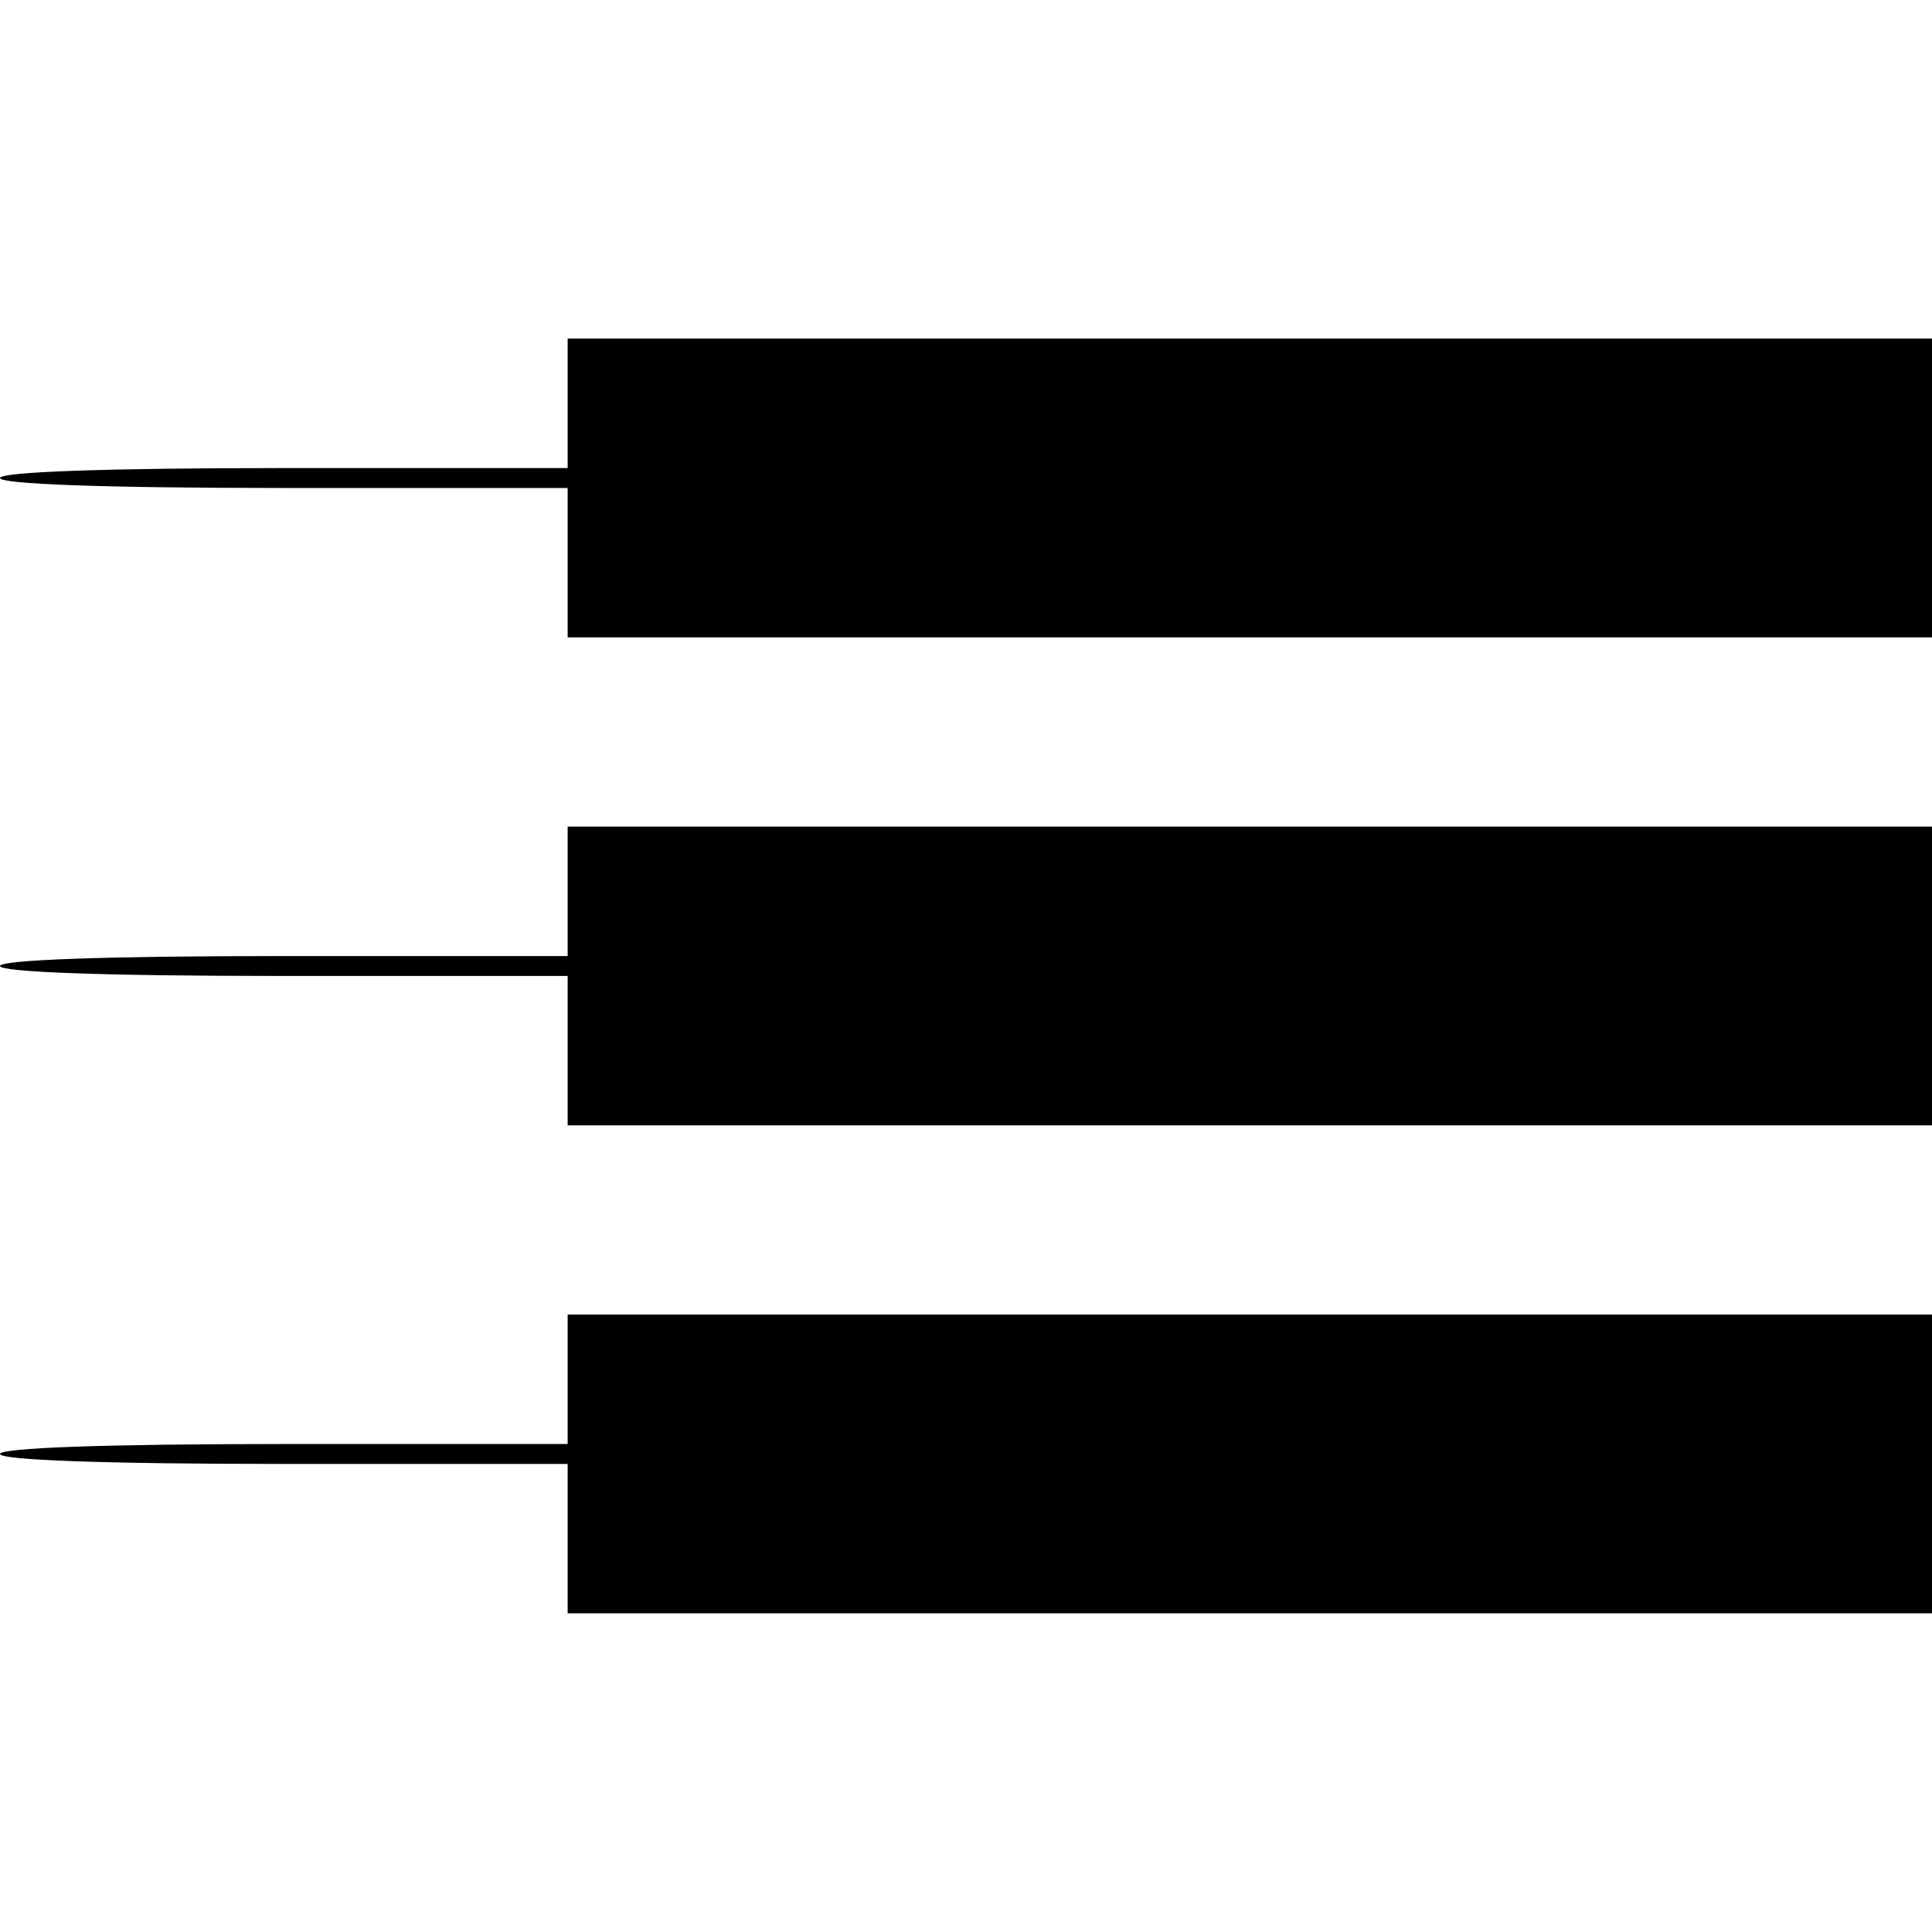
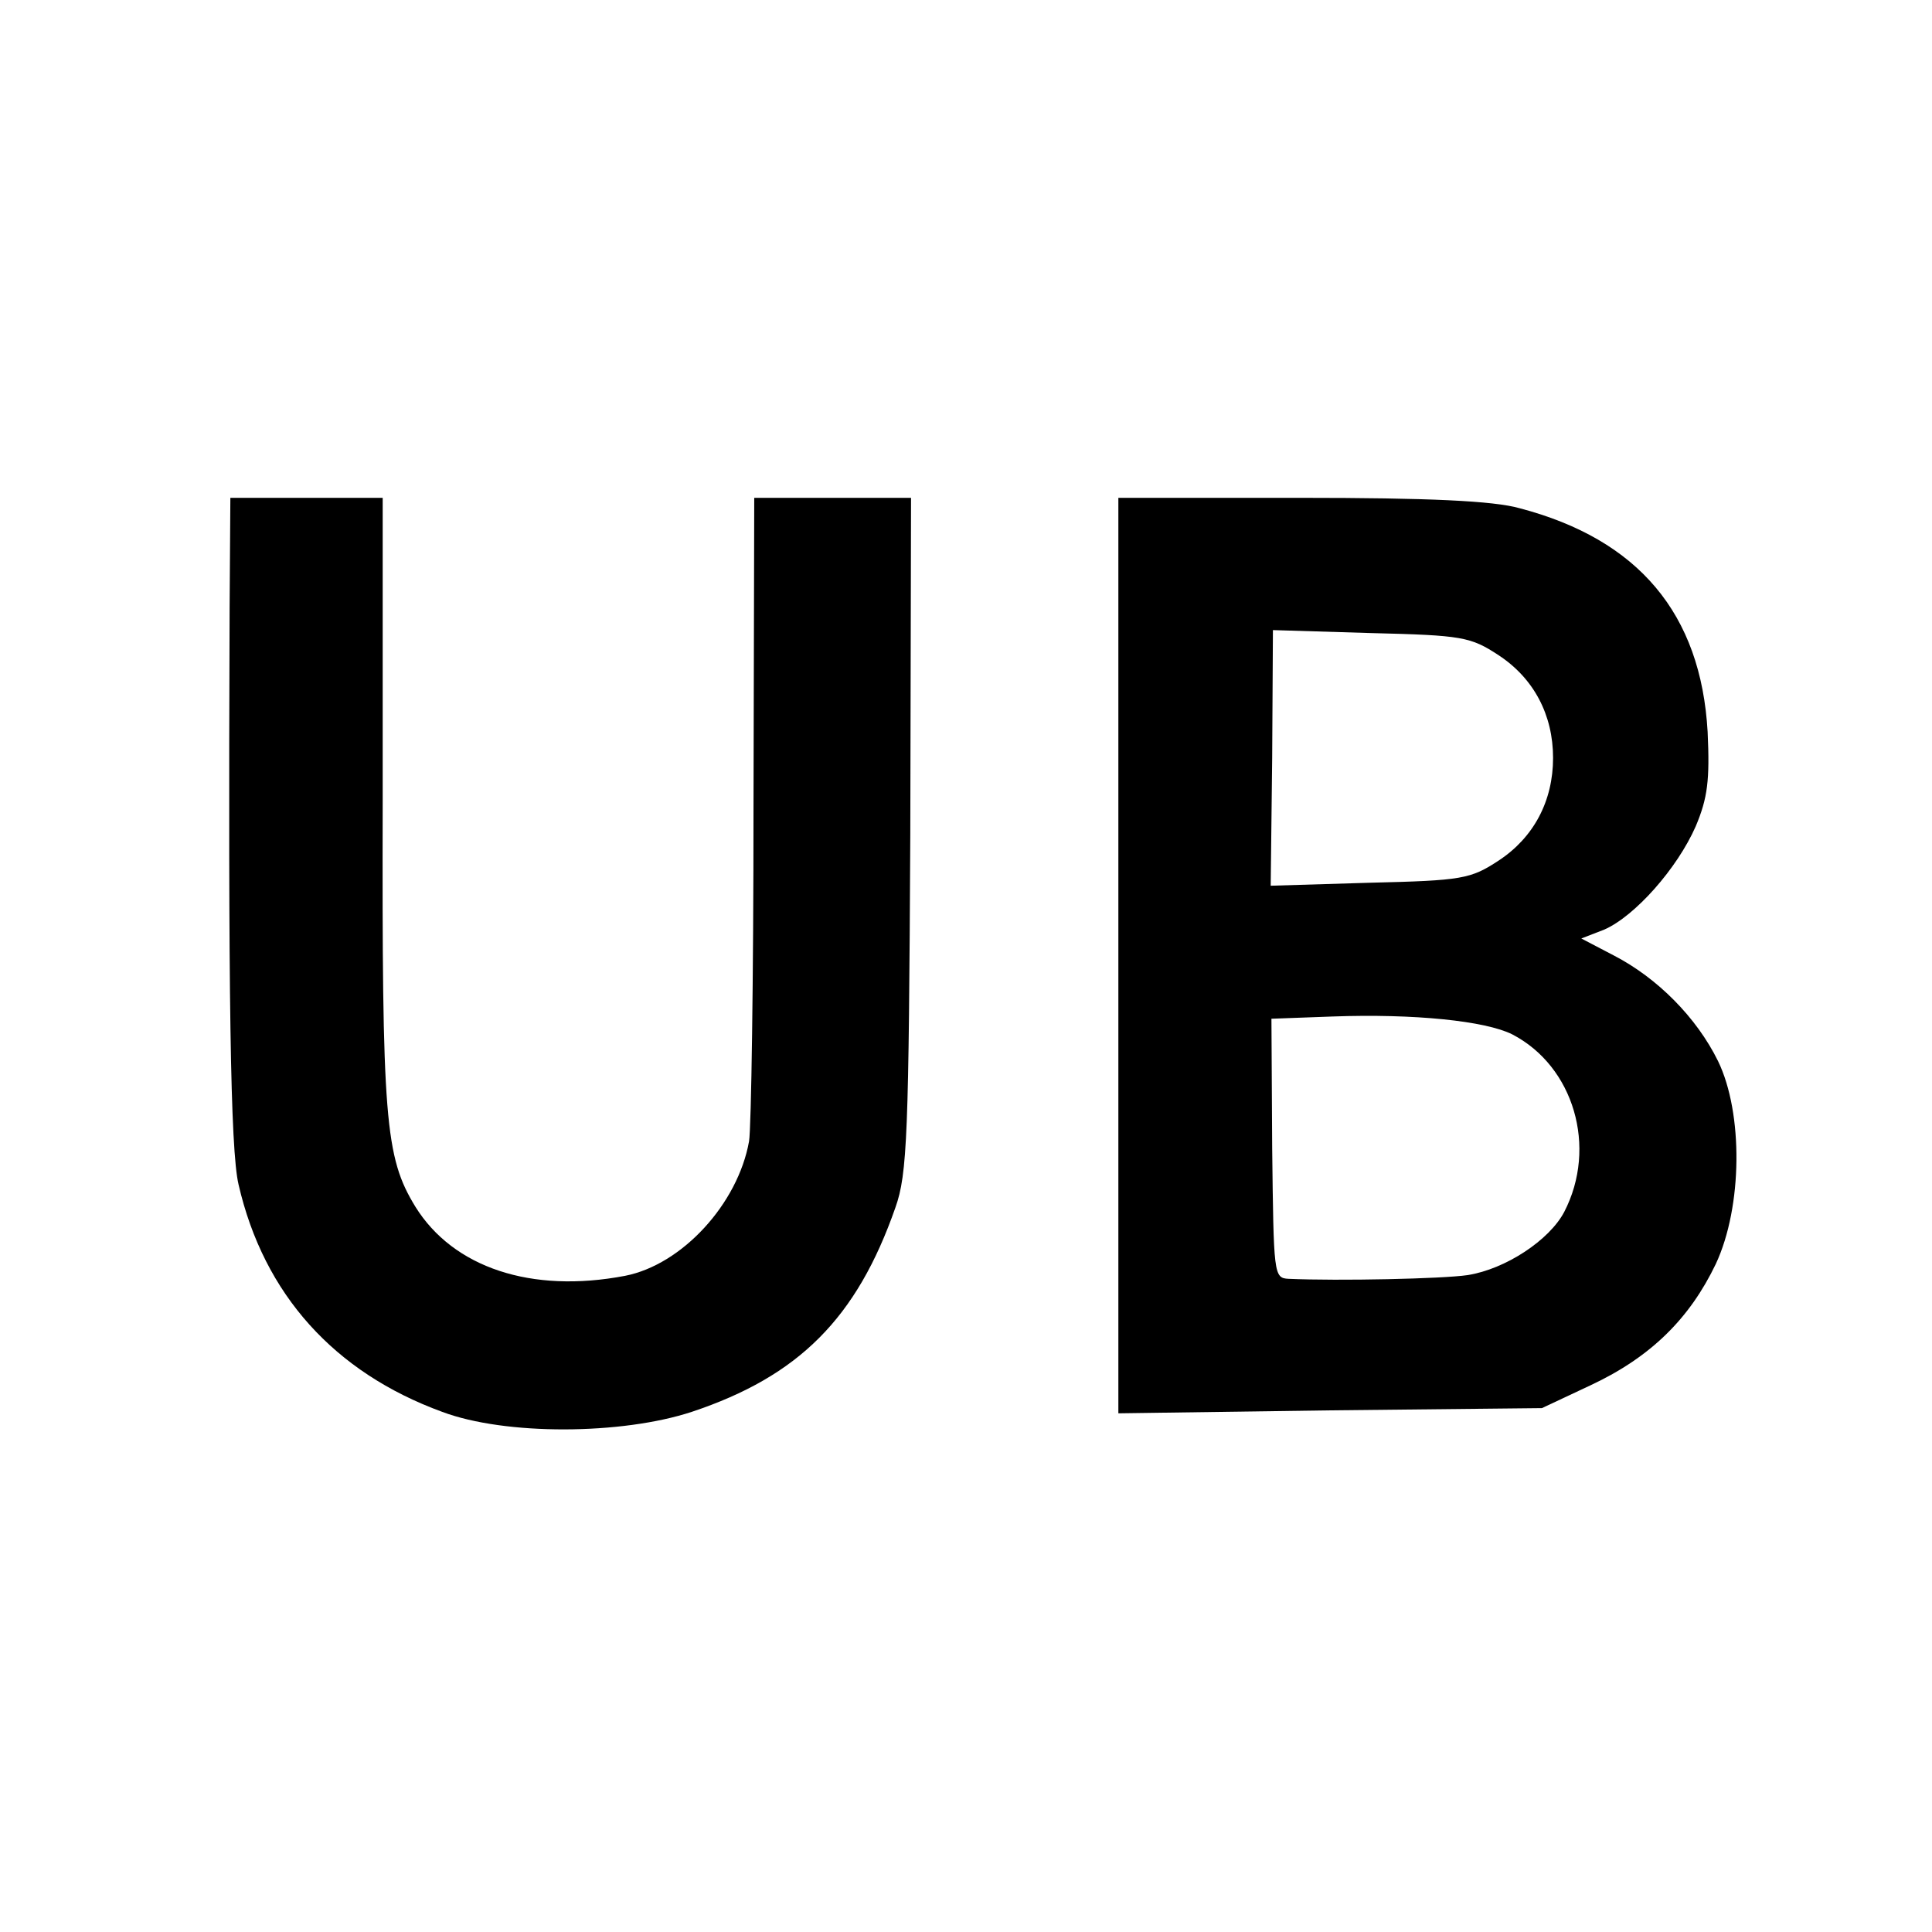
- <svg xmlns="http://www.w3.org/2000/svg" version="1.0" width="194pt" height="194pt" viewBox="0 0 194 194" preserveAspectRatio="xMidYMid meet">
-   <g transform="translate(0,194) scale(0.1,-0.1)" fill="#000000" stroke="none">
-     <path d="M570 1535 l0 -65 -285 0 c-183 0 -285 -4 -285 -10 0 -6 102 -10 285 -10 l285 0 0 -75 0 -75 685 0 685 0 0 150 0 150 -685 0 -685 0 0 -65z" />
-     <path d="M570 1045 l0 -65 -285 0 c-183 0 -285 -4 -285 -10 0 -6 102 -10 285 -10 l285 0 0 -75 0 -75 685 0 685 0 0 150 0 150 -685 0 -685 0 0 -65z" />
-     <path d="M570 555 l0 -65 -285 0 c-183 0 -285 -4 -285 -10 0 -6 102 -10 285 -10 l285 0 0 -75 0 -75 685 0 685 0 0 150 0 150 -685 0 -685 0 0 -65z" />
+ <svg xmlns="http://www.w3.org/2000/svg" version="1.0" width="16pt" height="16pt" viewBox="0 0 16 16" preserveAspectRatio="xMidYMid meet">
+   <g transform="translate(0,16) scale(0.006154,-0.006154)" fill="#000000" stroke="none">
+     <path d="M309 1783 c-2 -523 1 -730 12 -777 34 -148 129 -253 274 -306 85 -32 242 -31 336 0 144 48 222 126 274 275 16 45 18 98 20 503 l1 452 -106 0 -105 0 -1 -417 c0 -230 -3 -432 -6 -449 -15 -84 -90 -166 -167 -181 -126 -24 -231 11 -282 93 -41 67 -45 117 -44 547 l0 407 -102 0 -103 0 -1 -147z" />
+     <path d="M1505 1314 l0 -616 285 4 285 3 66 31 c81 38 133 90 168 163 36 77 37 203 3 273 -29 59 -82 112 -140 142 l-44 23 31 12 c41 18 98 82 123 139 16 38 19 62 16 127 -9 159 -93 259 -253 301 -35 10 -123 14 -295 14 l-245 0 0 -616z m512 404 c47 -31 73 -80 73 -138 0 -58 -26 -107 -73 -138 -38 -25 -49 -27 -174 -30 l-133 -4 2 172 1 172 132 -4 c123 -3 134 -5 172 -30z m18 -510 c83 -43 115 -152 70 -239 -20 -38 -79 -77 -130 -85 -34 -5 -173 -8 -241 -5 -20 1 -20 6 -22 176 l-1 174 82 3 c111 4 206 -6 242 -24z" />
  </g>
</svg>
